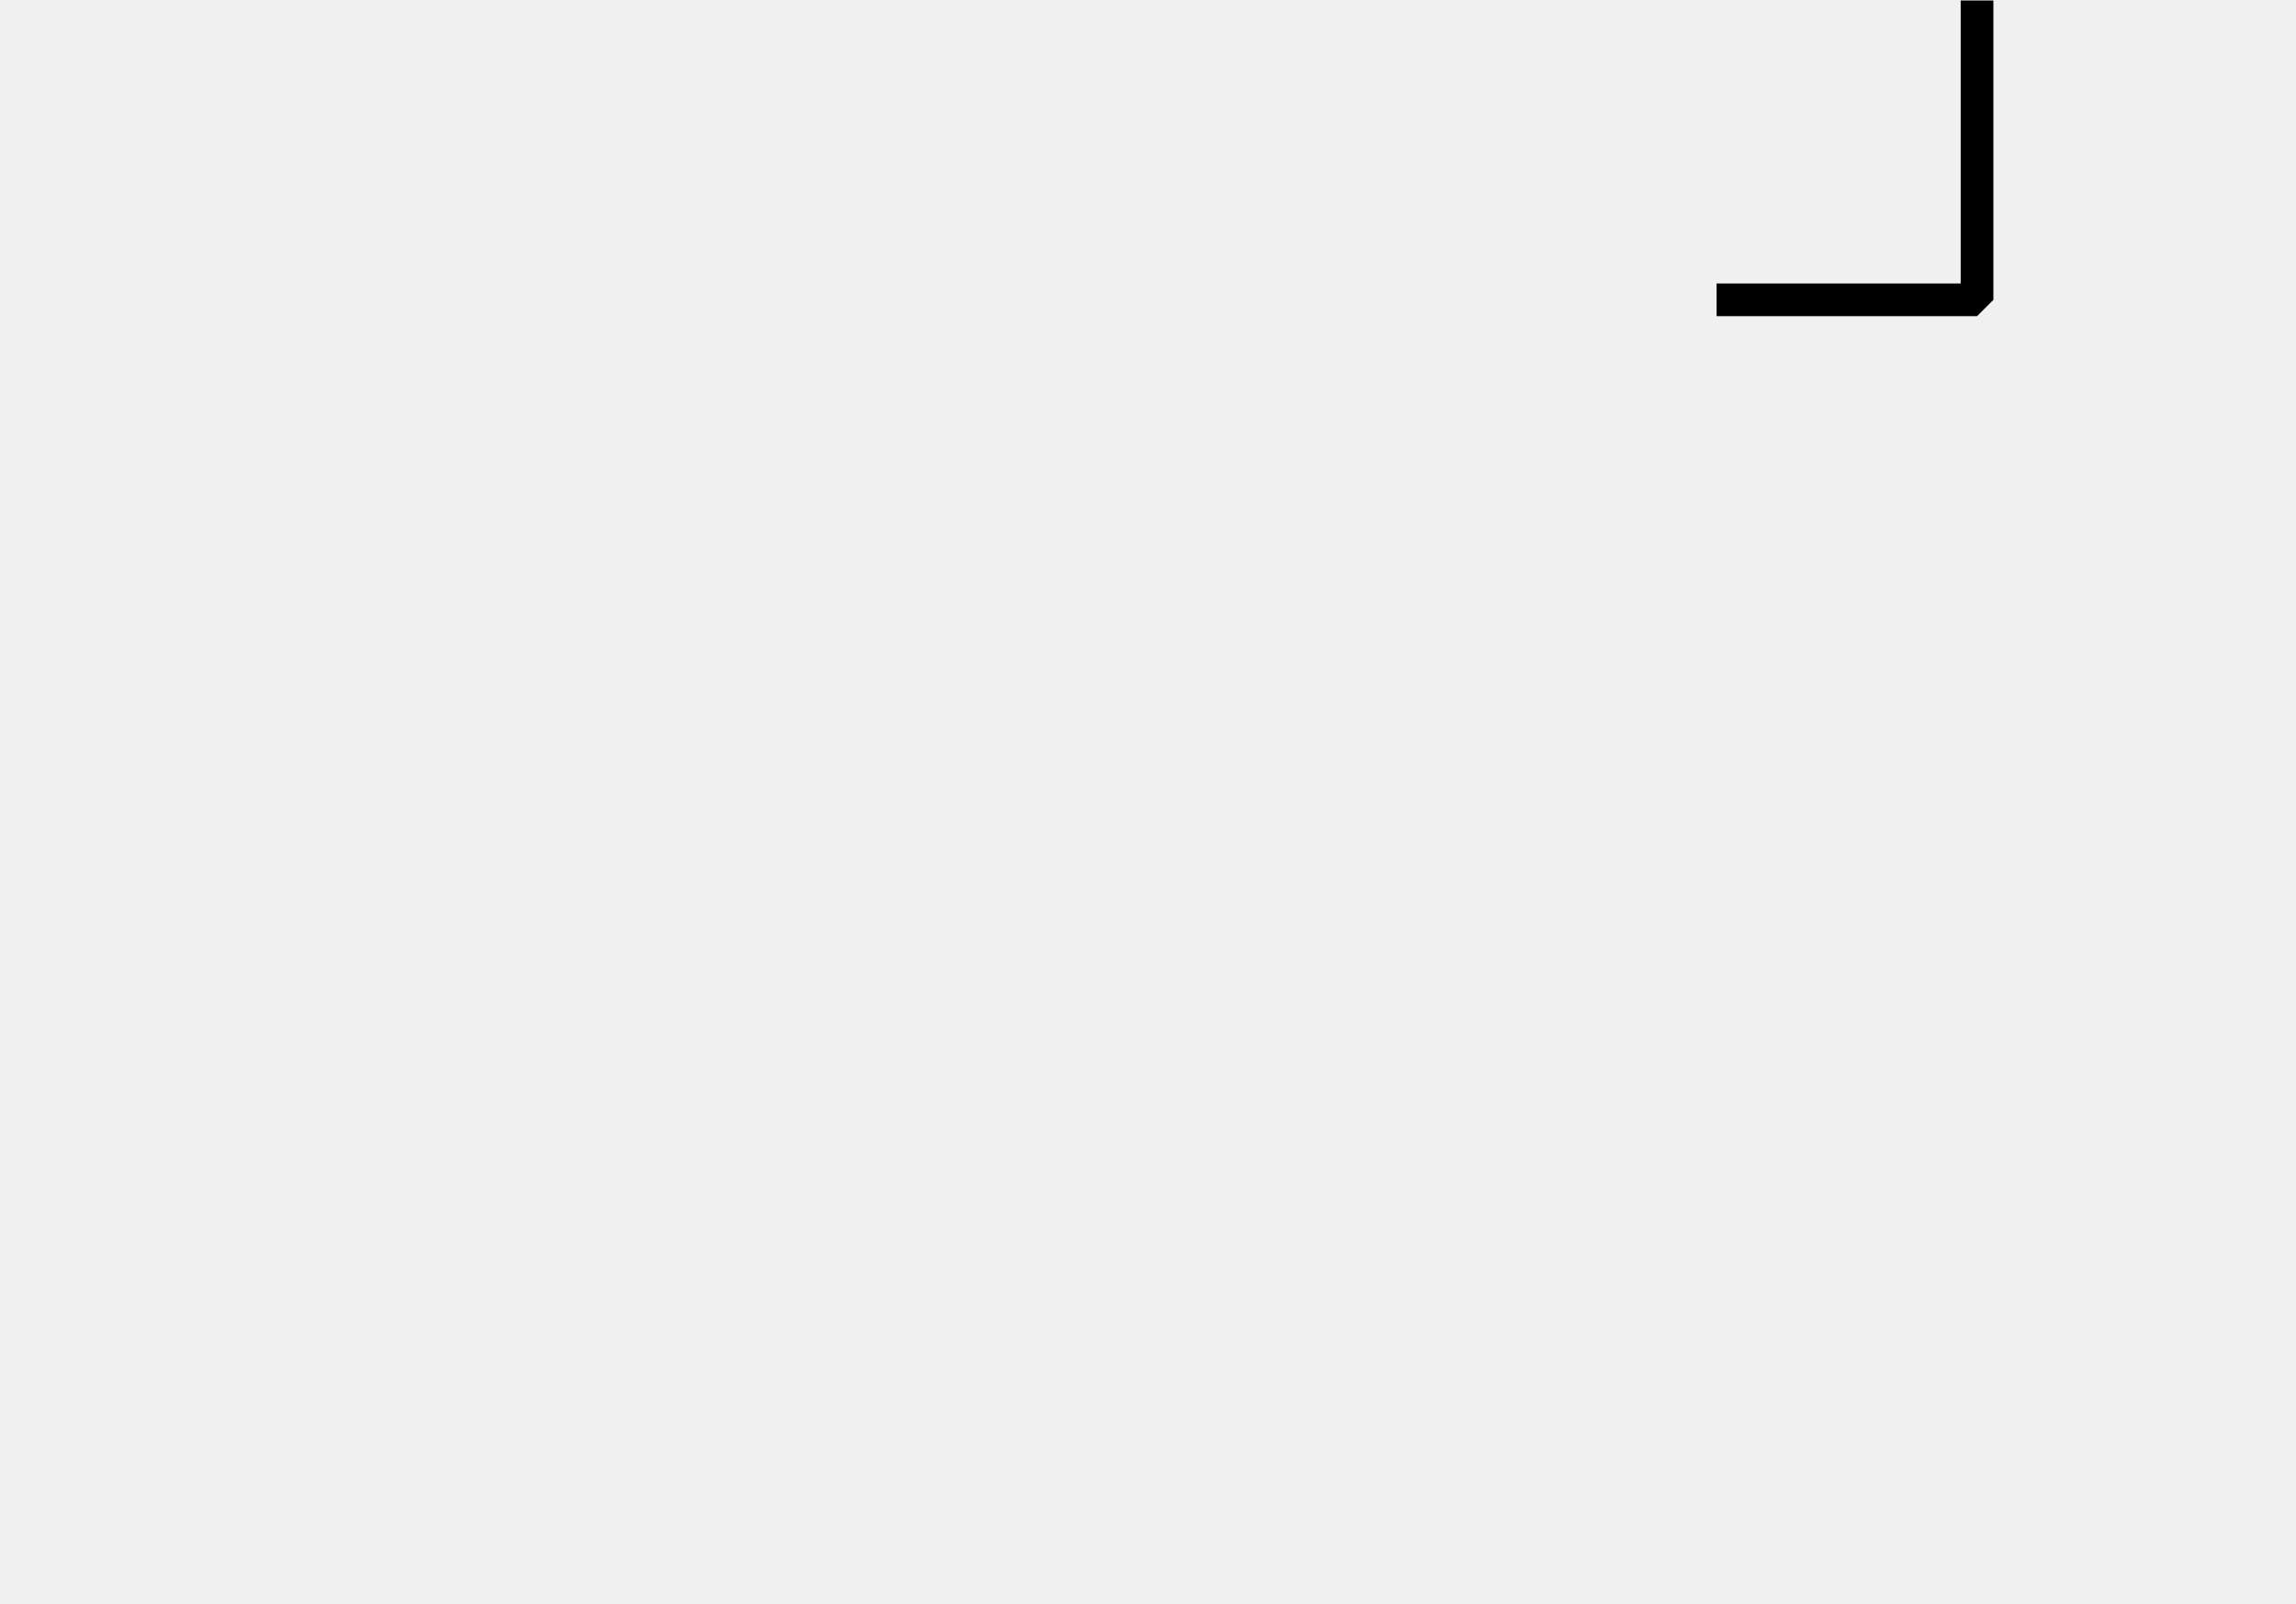
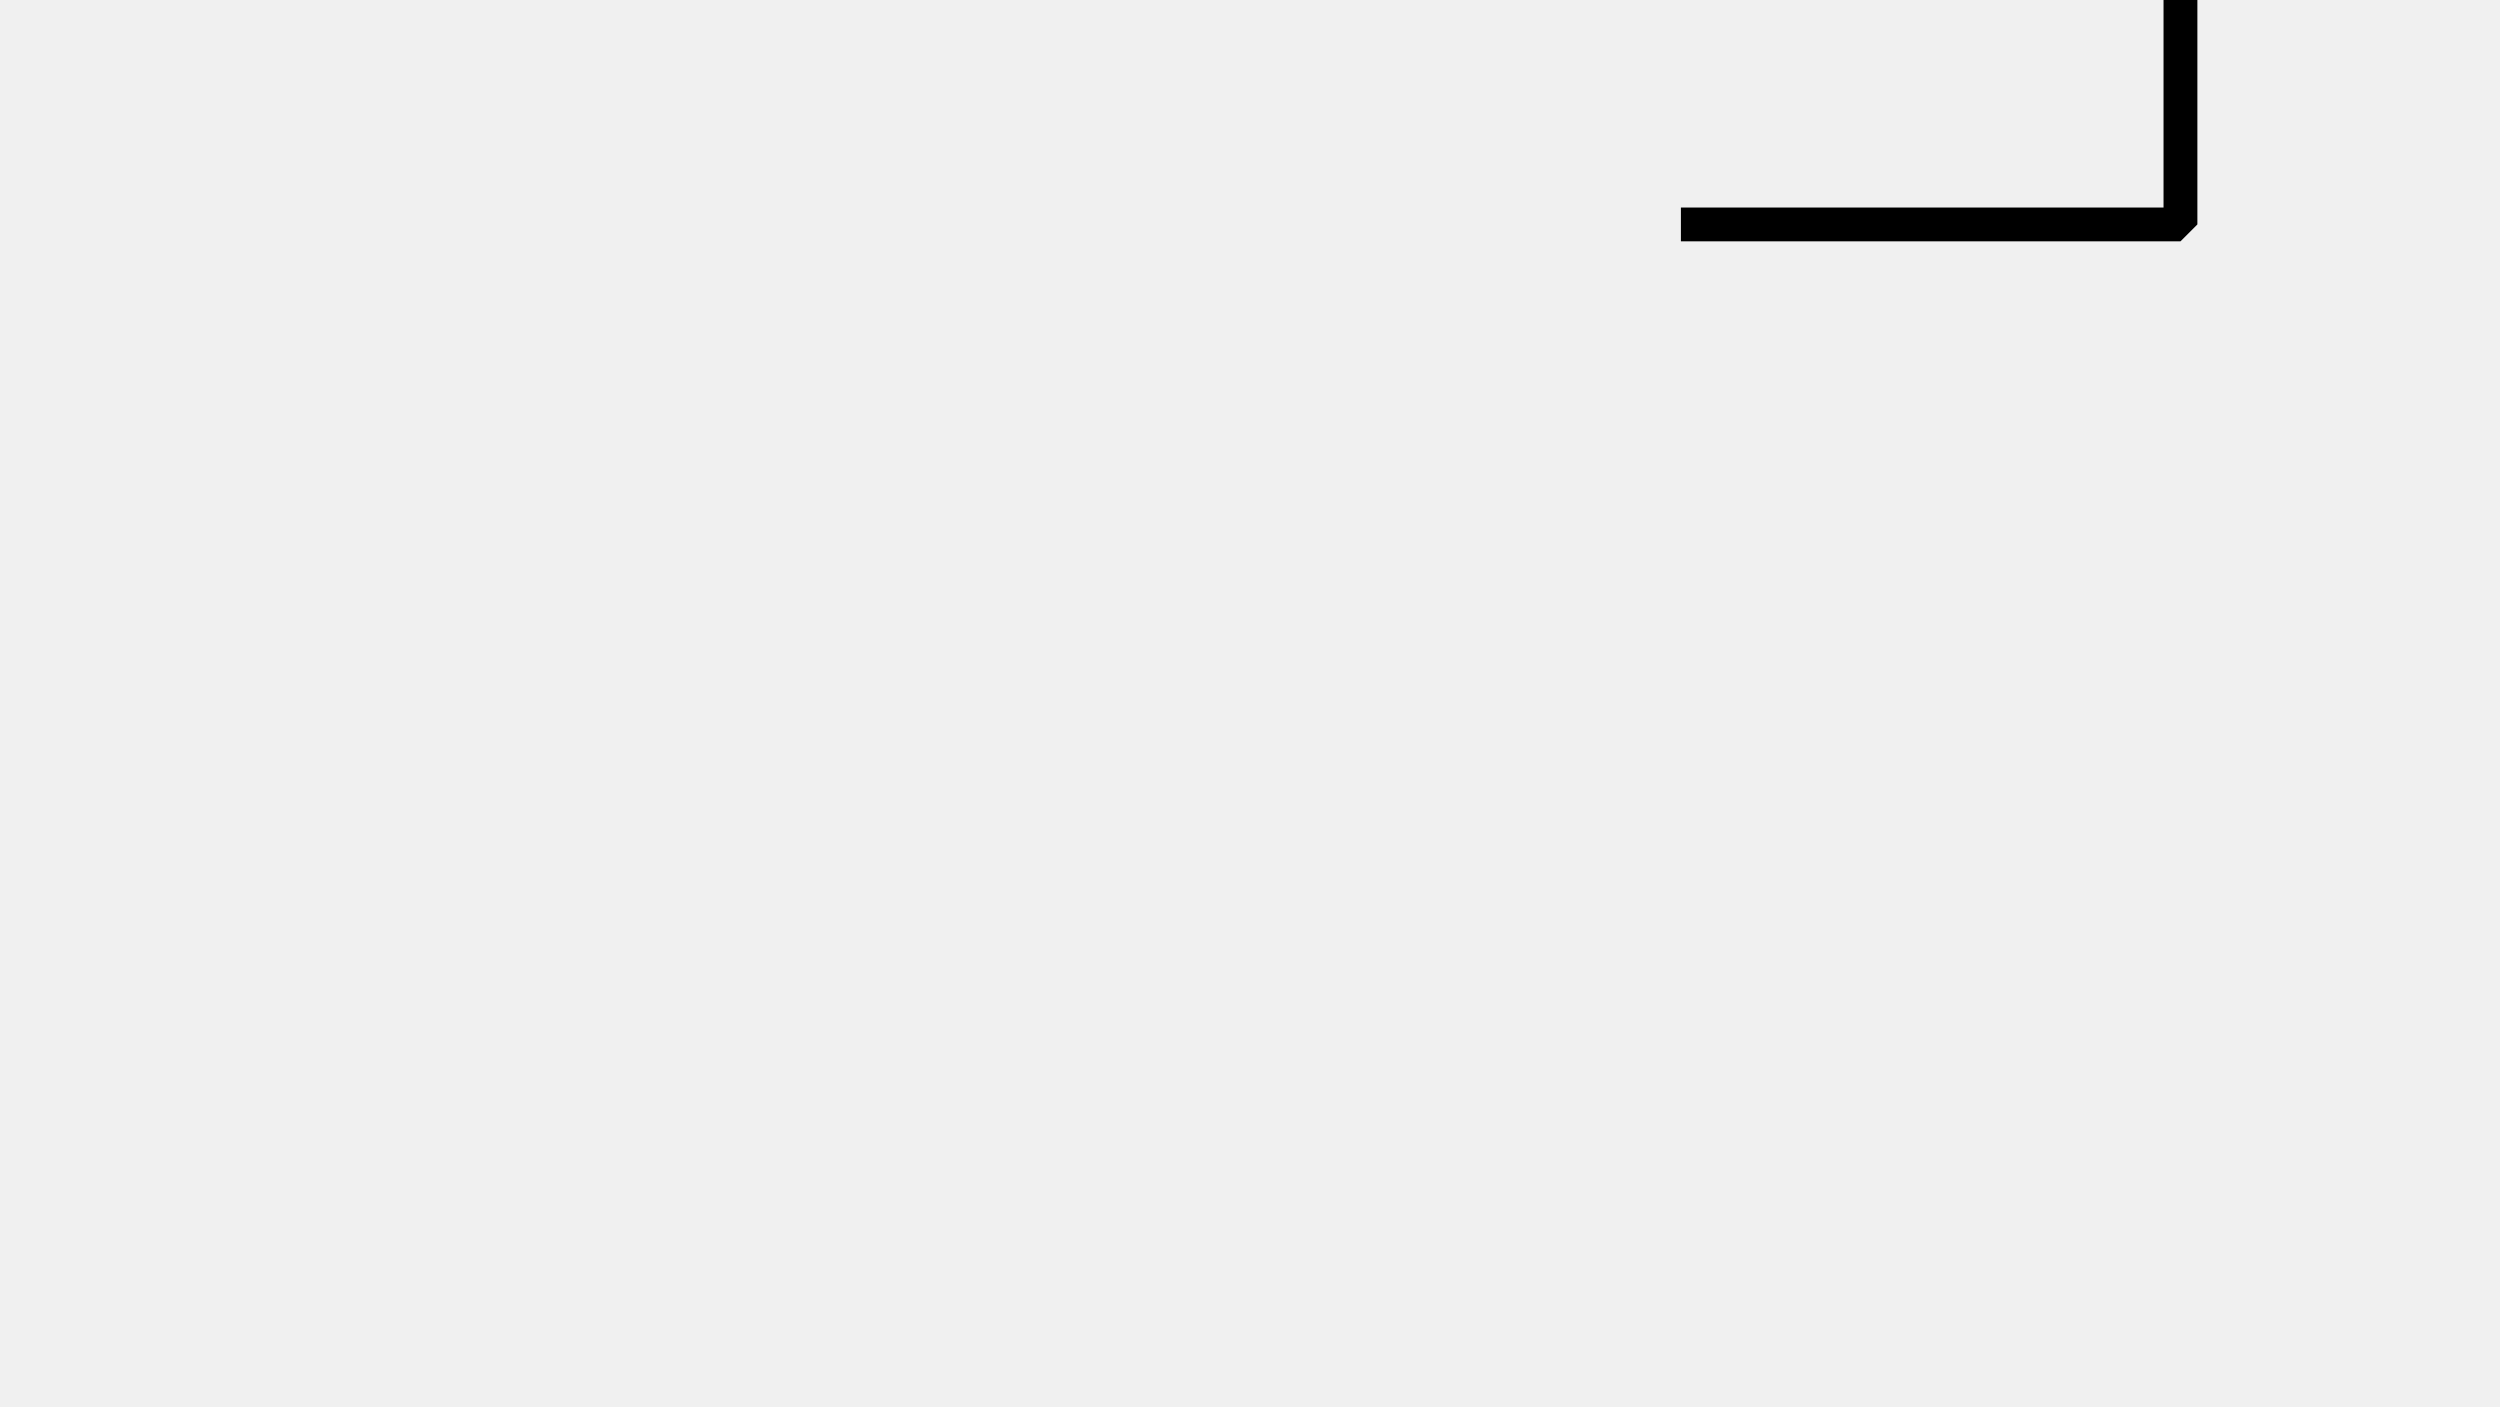
- <svg xmlns="http://www.w3.org/2000/svg" width="1194" height="834" viewBox="0 0 1194 834" fill="none">
-   <path d="M892.685 155.966L1028.13 155.966L1028.13 47.221L1028.13 0.241" stroke="black" stroke-width="17" stroke-linejoin="bevel" />
+ <svg xmlns="http://www.w3.org/2000/svg" width="1920" height="1080" viewBox="0 0 1920 1080" fill="none">
+   <g clip-path="url(#clip0_3578_7770)">
+     <path d="M1290.93 172.36L1674.59 172.36L1674.59 105.356L1674.59 -40" stroke="black" stroke-width="26" stroke-linejoin="bevel" />
+   </g>
+   <defs>
+     <clipPath id="clip0_3578_7770">
+       <rect width="1920" height="1080" fill="white" />
+     </clipPath>
+   </defs>
</svg>
